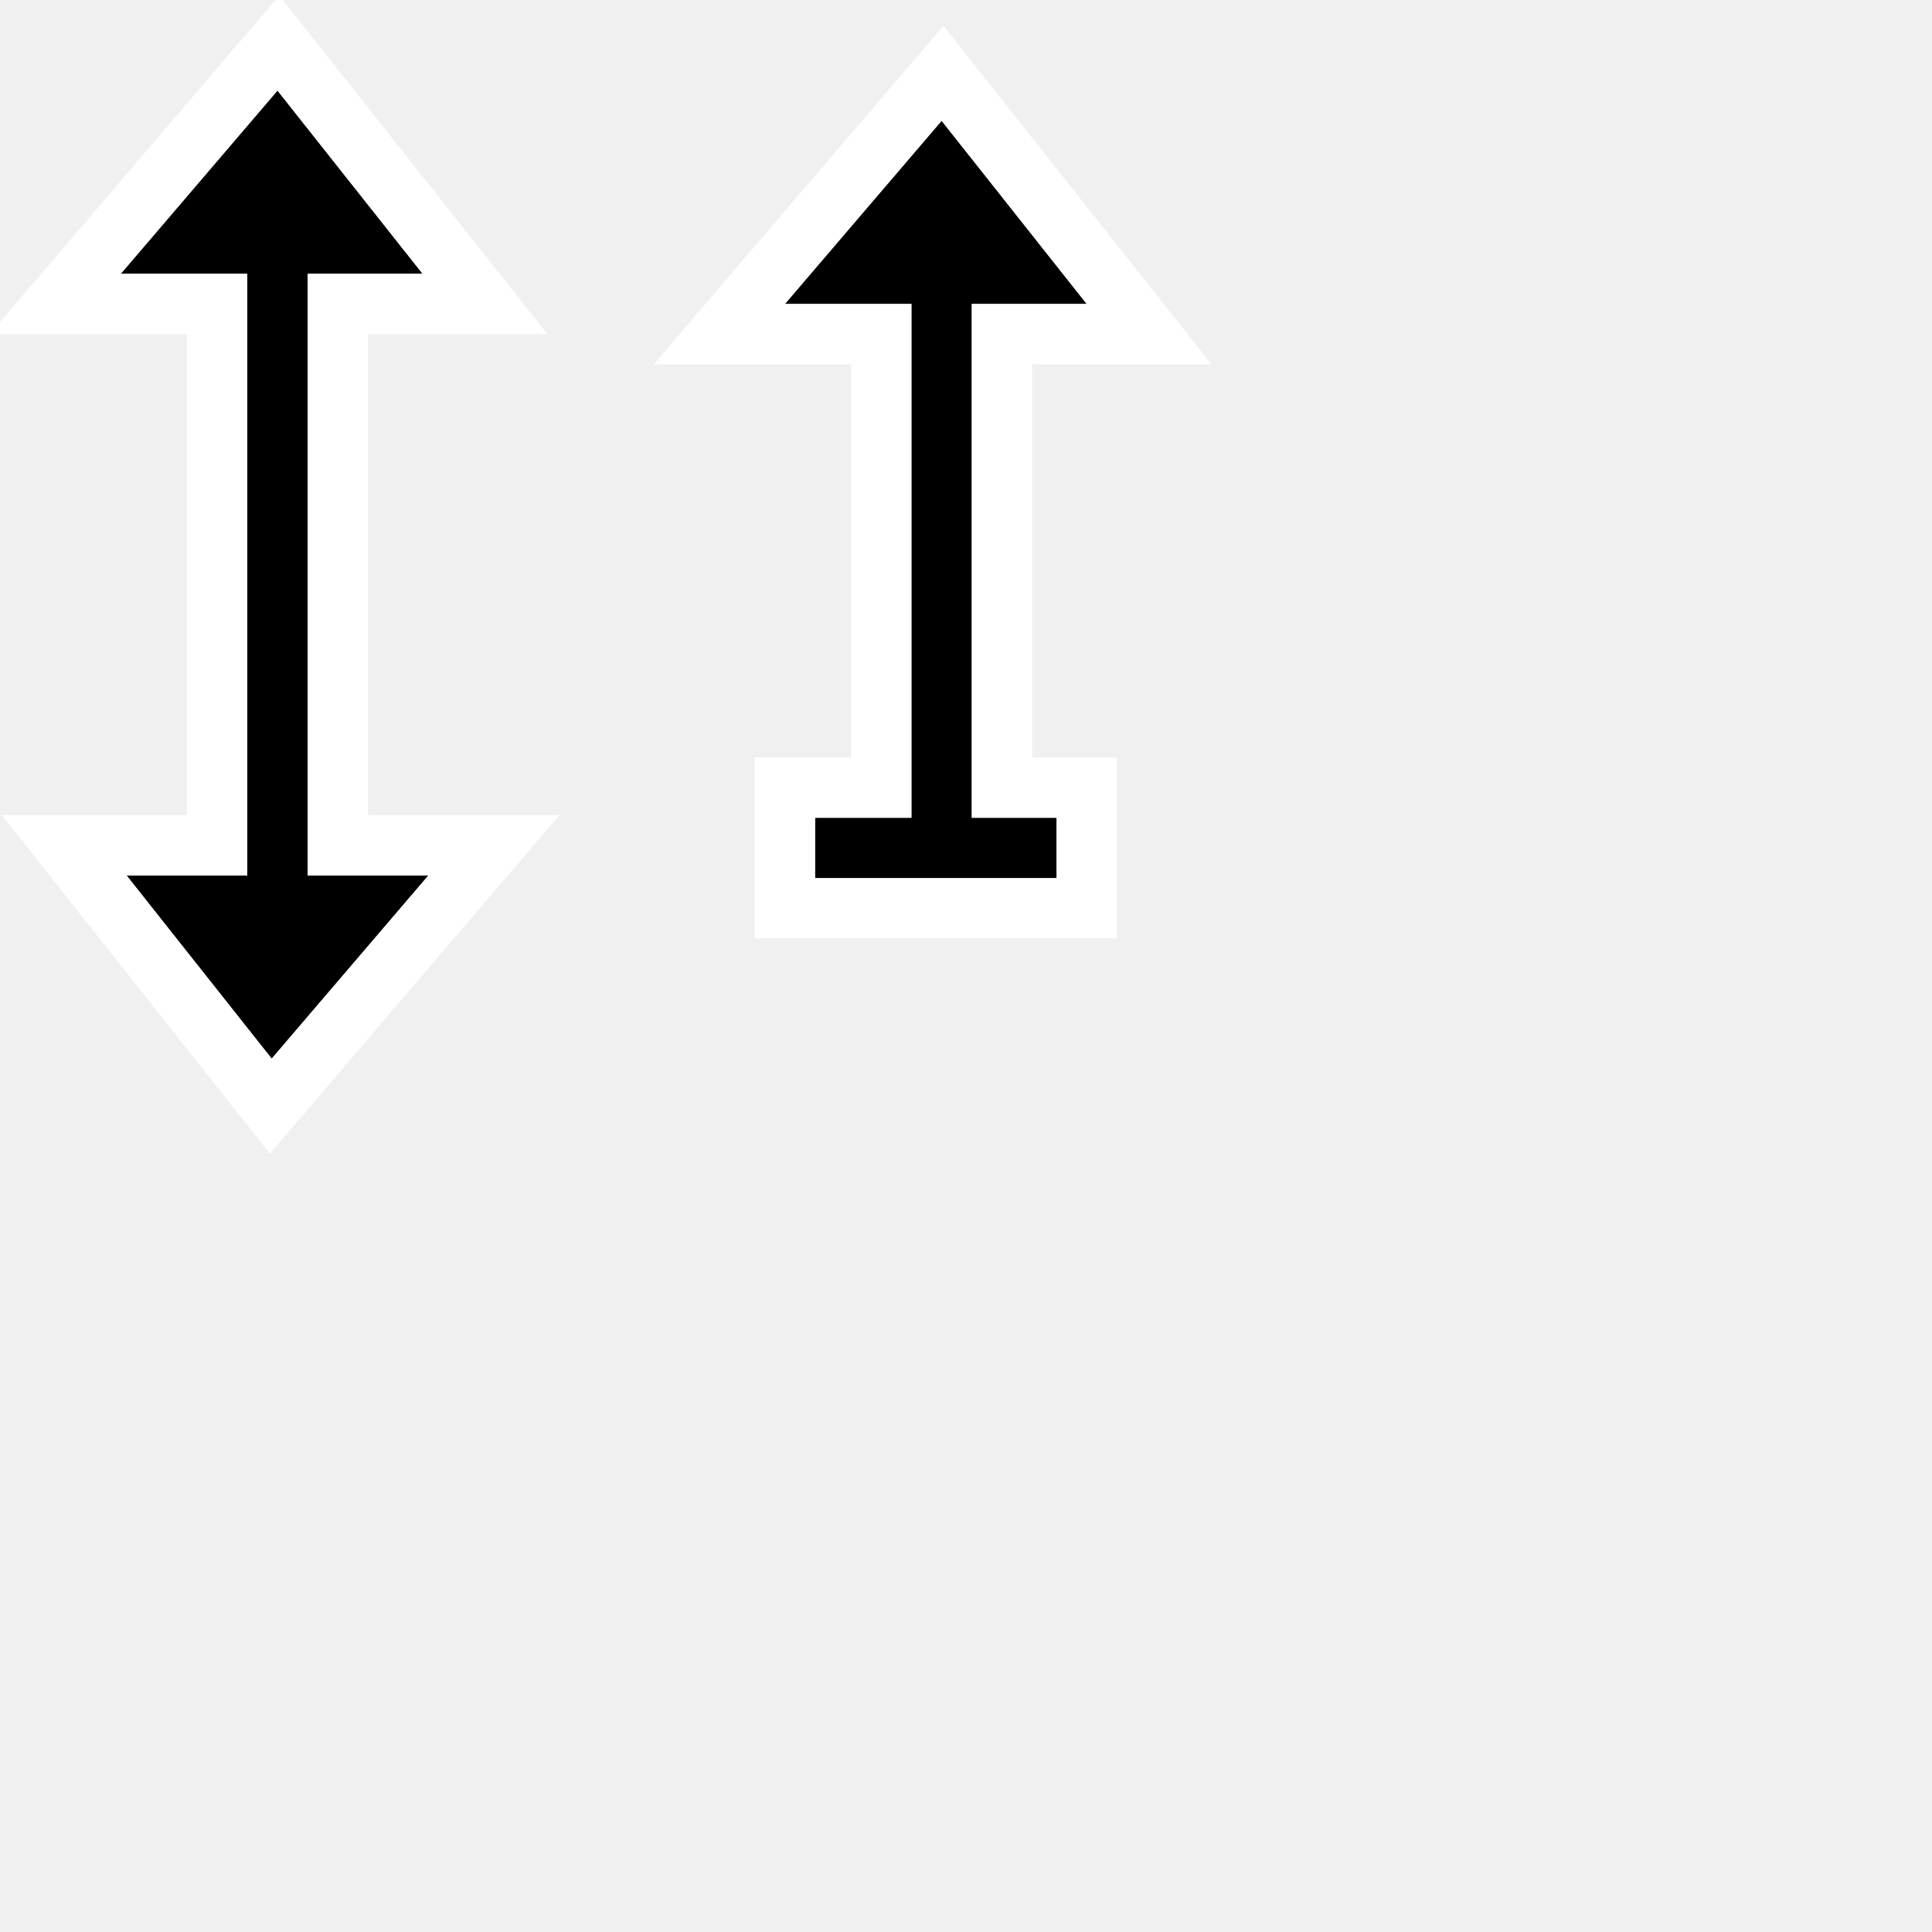
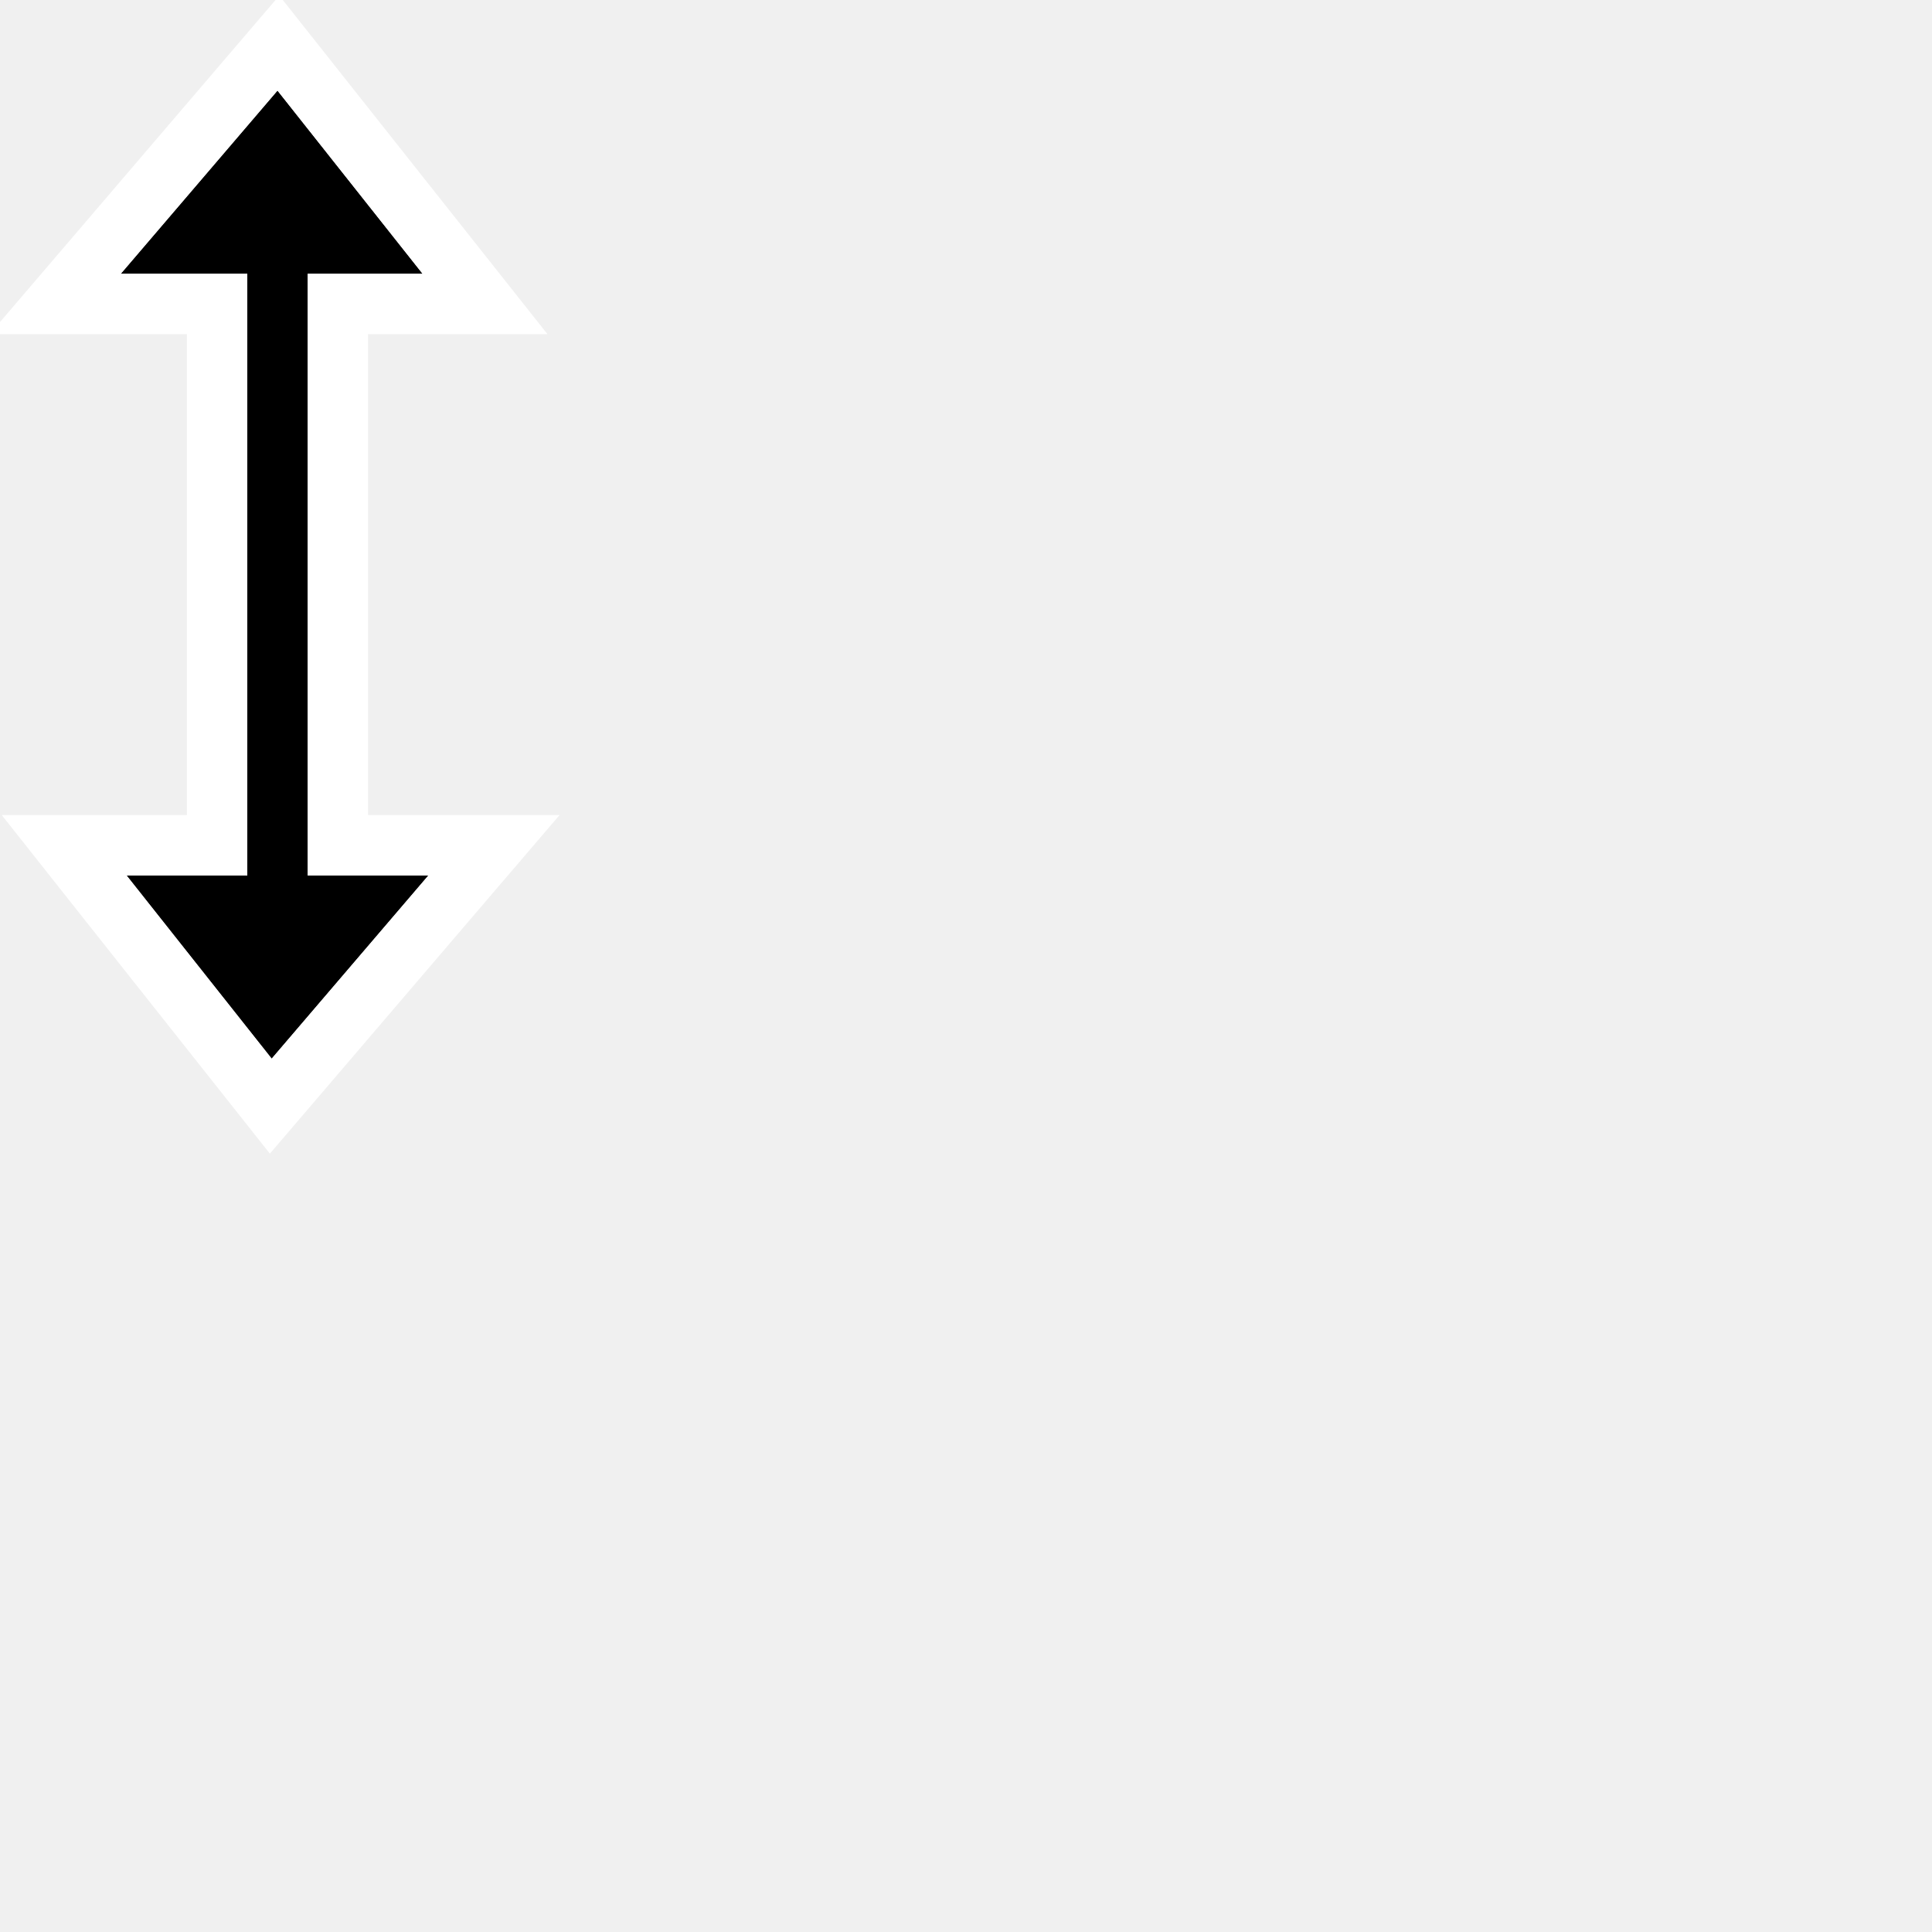
<svg xmlns="http://www.w3.org/2000/svg" width="32" height="32" viewBox="0 0 32 32" fill="none">
  <g clip-path="url(#clip0_613_8)">
    <mask id="path-1-outside-1_613_8" maskUnits="userSpaceOnUse" x="-1" y="-0.465" width="11" height="20" fill="black">
      <rect fill="white" x="-1" y="-0.465" width="11" height="20" />
      <path fill-rule="evenodd" clip-rule="evenodd" d="M4.596 1.5L2 4.535H4.096L4.096 14.5H2.096L4.5 17.535L7.096 14.5H5.096L5.096 4.535H7L4.596 1.5Z" />
    </mask>
    <path fill-rule="evenodd" clip-rule="evenodd" d="M4.596 1.5L2 4.535H4.096L4.096 14.5H2.096L4.5 17.535L7.096 14.5H5.096L5.096 4.535H7L4.596 1.5Z" fill="black" />
    <path d="M2 4.535L1.24 3.885L-0.172 5.535H2V4.535ZM4.596 1.5L5.38 0.879L4.626 -0.073L3.836 0.85L4.596 1.5ZM4.096 4.535H5.096V3.535H4.096V4.535ZM4.096 14.5V15.5H5.096V14.5H4.096ZM2.096 14.5L2.096 13.5H0.029L1.312 15.121L2.096 14.5ZM4.5 17.535L3.716 18.156L4.47 19.108L5.26 18.185L4.5 17.535ZM7.096 14.5L7.856 15.15L9.268 13.5H7.096V14.5ZM5.096 14.5H4.096V15.5H5.096V14.5ZM5.096 4.535V3.535H4.096V4.535H5.096ZM7 4.535V5.535H9.068L7.784 3.914L7 4.535ZM2.76 5.185L5.356 2.15L3.836 0.85L1.24 3.885L2.76 5.185ZM4.096 3.535H2V5.535H4.096V3.535ZM3.096 4.535L3.096 14.5H5.096L5.096 4.535H3.096ZM4.096 13.5H2.096L2.096 15.5H4.096V13.5ZM1.312 15.121L3.716 18.156L5.284 16.914L2.88 13.879L1.312 15.121ZM5.26 18.185L7.856 15.15L6.336 13.85L3.74 16.885L5.26 18.185ZM7.096 13.5H5.096V15.5H7.096V13.5ZM6.096 14.5L6.096 4.535H4.096L4.096 14.5H6.096ZM7 3.535H5.096V5.535H7V3.535ZM3.812 2.121L6.216 5.156L7.784 3.914L5.38 0.879L3.812 2.121Z" fill="white" mask="url(#path-1-outside-1_613_8)" />
-     <mask id="path-3-outside-2_613_8" maskUnits="userSpaceOnUse" x="10" y="-0.455" width="11" height="16" fill="black">
-       <rect fill="white" x="10" y="-0.455" width="11" height="16" />
-       <path fill-rule="evenodd" clip-rule="evenodd" d="M15.596 2L13 5.035L15.096 5.035L15.096 13.545L13.5 13.545L13.5 14.545L15.096 14.545L16.096 14.545L17.5 14.545L17.5 13.545L16.096 13.545L16.096 5.035L18 5.035L15.596 2Z" />
-     </mask>
-     <path fill-rule="evenodd" clip-rule="evenodd" d="M15.596 2L13 5.035L15.096 5.035L15.096 13.545L13.5 13.545L13.5 14.545L15.096 14.545L16.096 14.545L17.5 14.545L17.5 13.545L16.096 13.545L16.096 5.035L18 5.035L15.596 2Z" fill="black" />
-     <path d="M13 5.035L12.24 4.385L10.829 6.035L13 6.035L13 5.035ZM15.596 2L16.38 1.379L15.626 0.427L14.836 1.35L15.596 2ZM15.096 5.035L16.096 5.035L16.096 4.035L15.096 4.035L15.096 5.035ZM15.096 13.545L15.096 14.545L16.096 14.545L16.096 13.545L15.096 13.545ZM13.5 13.545L13.5 12.545L12.5 12.545L12.5 13.545L13.5 13.545ZM13.5 14.545L12.5 14.545L12.5 15.545L13.5 15.545L13.5 14.545ZM15.096 14.545L15.096 13.545L15.096 14.545ZM16.096 14.545L16.096 15.545L16.096 14.545ZM17.5 14.545L17.5 15.545L18.5 15.545L18.5 14.545L17.5 14.545ZM17.5 13.545L18.5 13.545L18.5 12.545L17.5 12.545L17.5 13.545ZM16.096 13.545L15.096 13.545L15.096 14.545L16.096 14.545L16.096 13.545ZM16.096 5.035L16.096 4.035L15.096 4.035L15.096 5.035L16.096 5.035ZM18 5.035L18 6.035L20.068 6.035L18.784 4.414L18 5.035ZM13.76 5.685L16.356 2.65L14.836 1.35L12.24 4.385L13.76 5.685ZM15.096 4.035L13 4.035L13 6.035L15.096 6.035L15.096 4.035ZM14.096 5.035L14.096 13.545L16.096 13.545L16.096 5.035L14.096 5.035ZM15.096 12.545L13.5 12.545L13.5 14.545L15.096 14.545L15.096 12.545ZM12.5 13.545L12.5 14.545L14.5 14.545L14.5 13.545L12.5 13.545ZM13.5 15.545L15.096 15.545L15.096 13.545L13.5 13.545L13.5 15.545ZM15.096 15.545L16.096 15.545L16.096 13.545L15.096 13.545L15.096 15.545ZM16.096 15.545L17.5 15.545L17.5 13.545L16.096 13.545L16.096 15.545ZM18.5 14.545L18.5 13.545L16.5 13.545L16.5 14.545L18.5 14.545ZM17.5 12.545L16.096 12.545L16.096 14.545L17.5 14.545L17.5 12.545ZM17.096 13.545L17.096 5.035L15.096 5.035L15.096 13.545L17.096 13.545ZM18 4.035L16.096 4.035L16.096 6.035L18 6.035L18 4.035ZM14.812 2.621L17.216 5.656L18.784 4.414L16.38 1.379L14.812 2.621Z" fill="white" mask="url(#path-3-outside-2_613_8)" />
  </g>
  <defs>
    <clipPath id="clip0_613_8">
      <rect width="32" height="32" fill="white" />
    </clipPath>
  </defs>
</svg>
